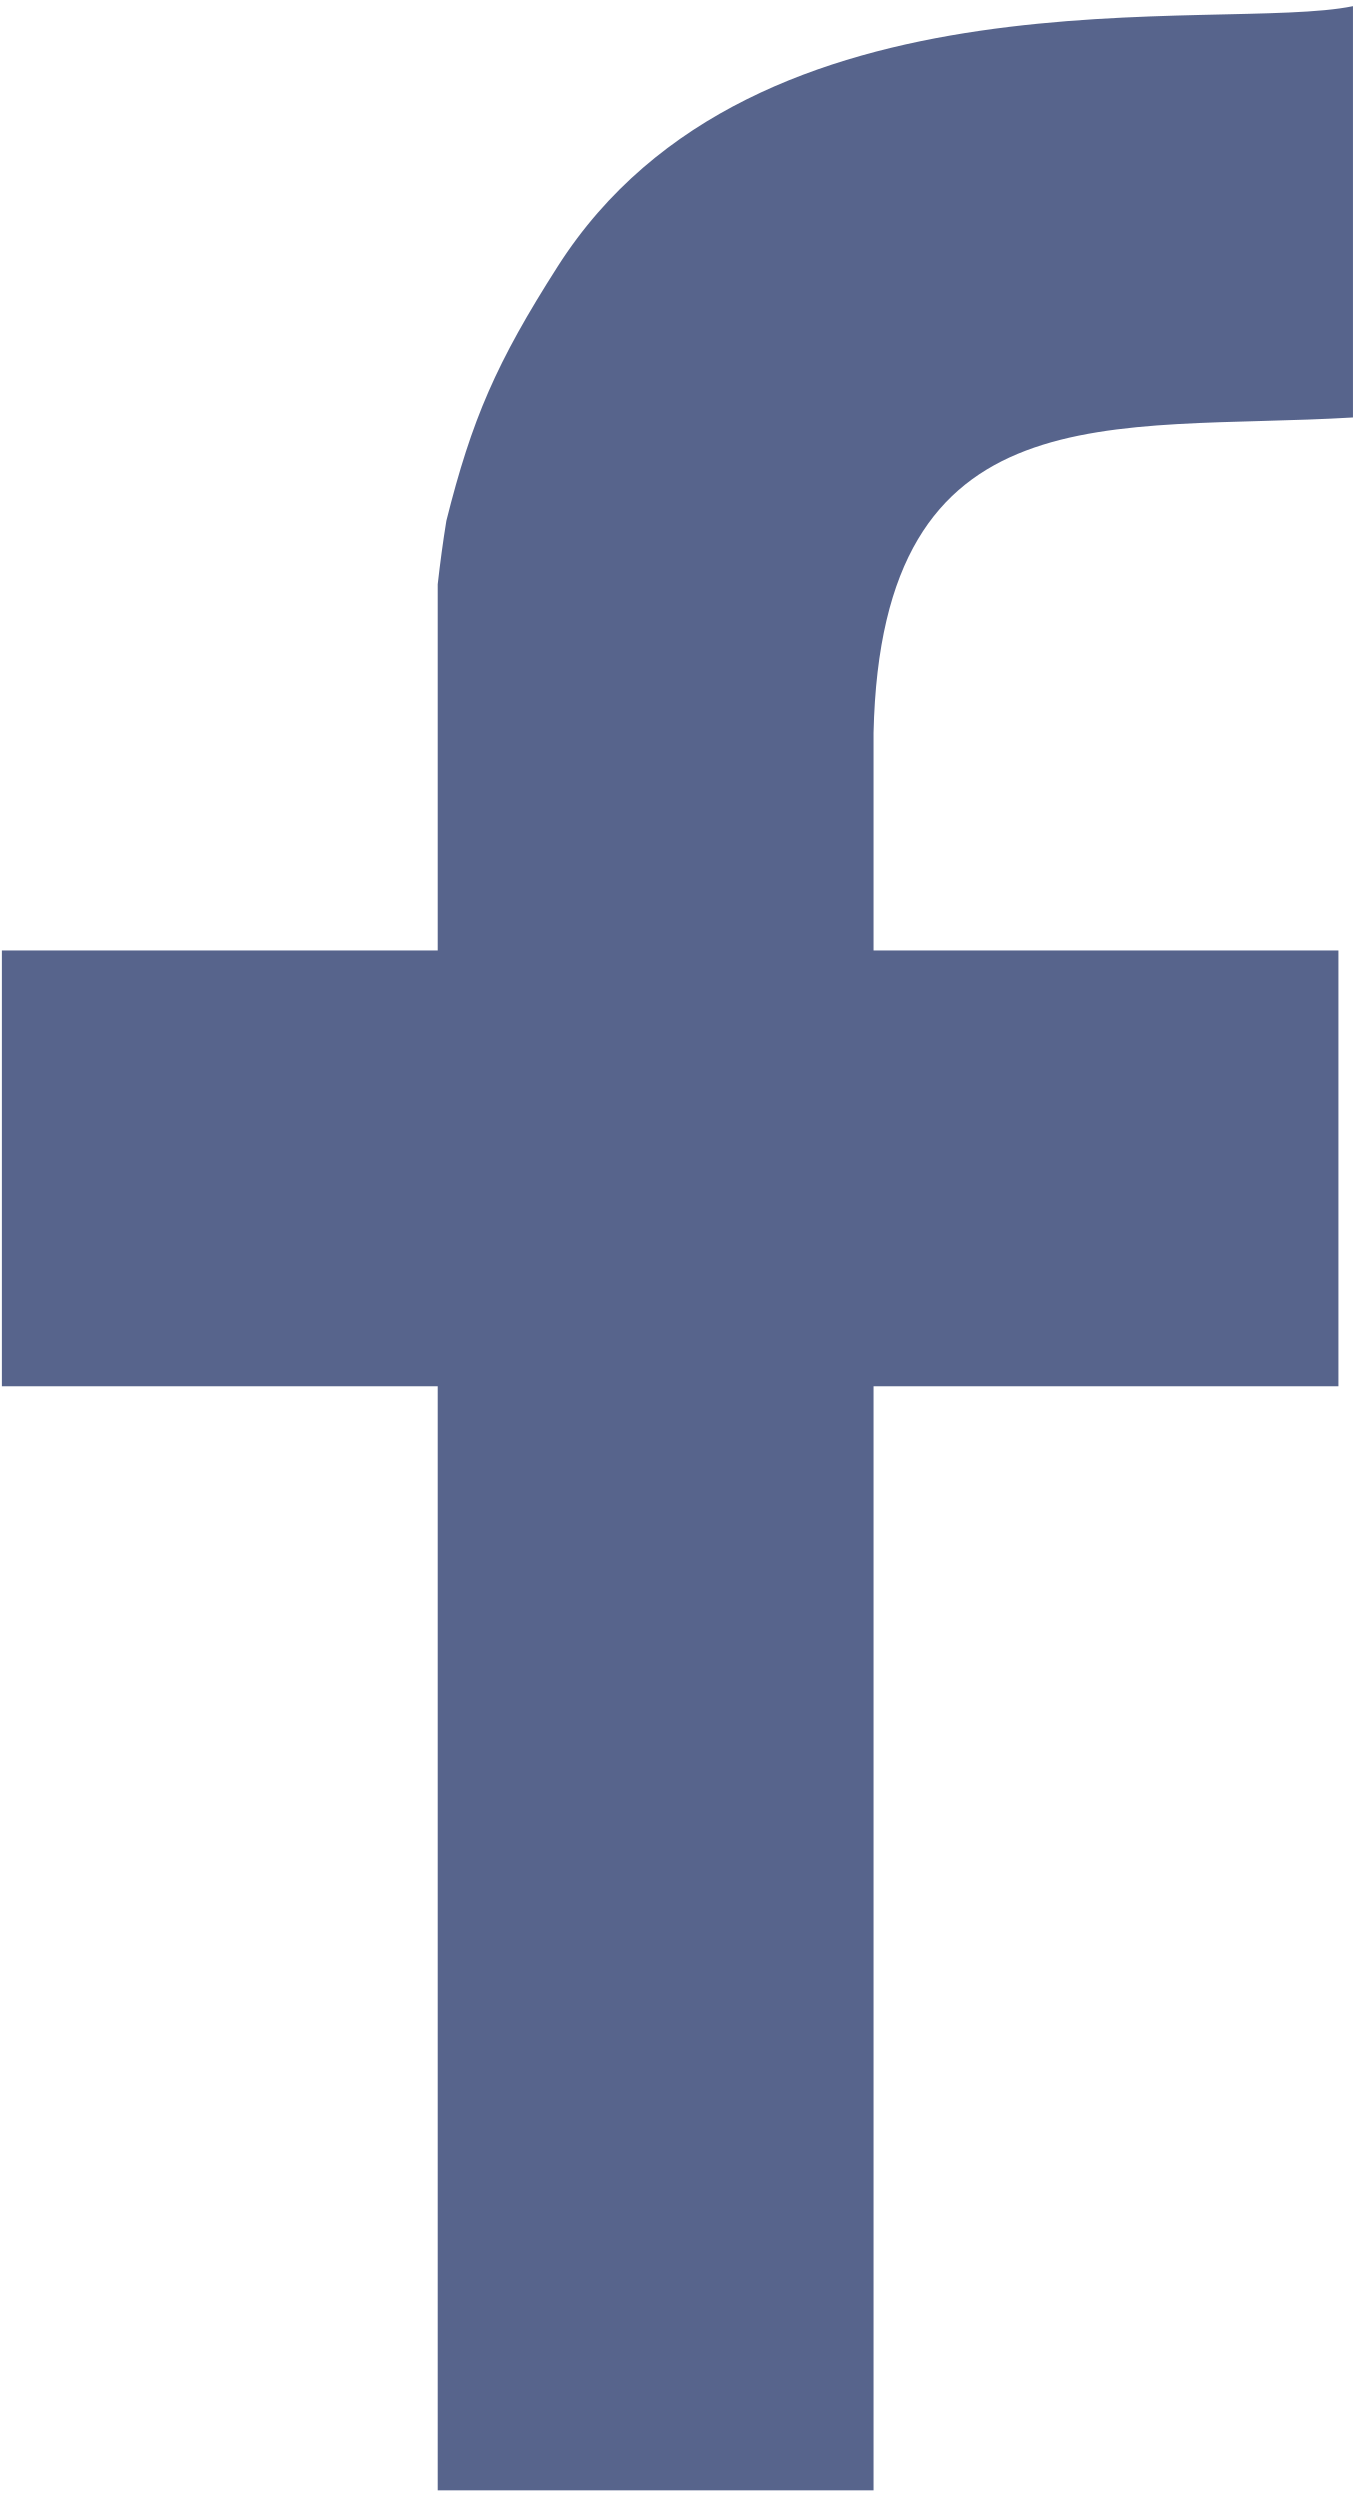
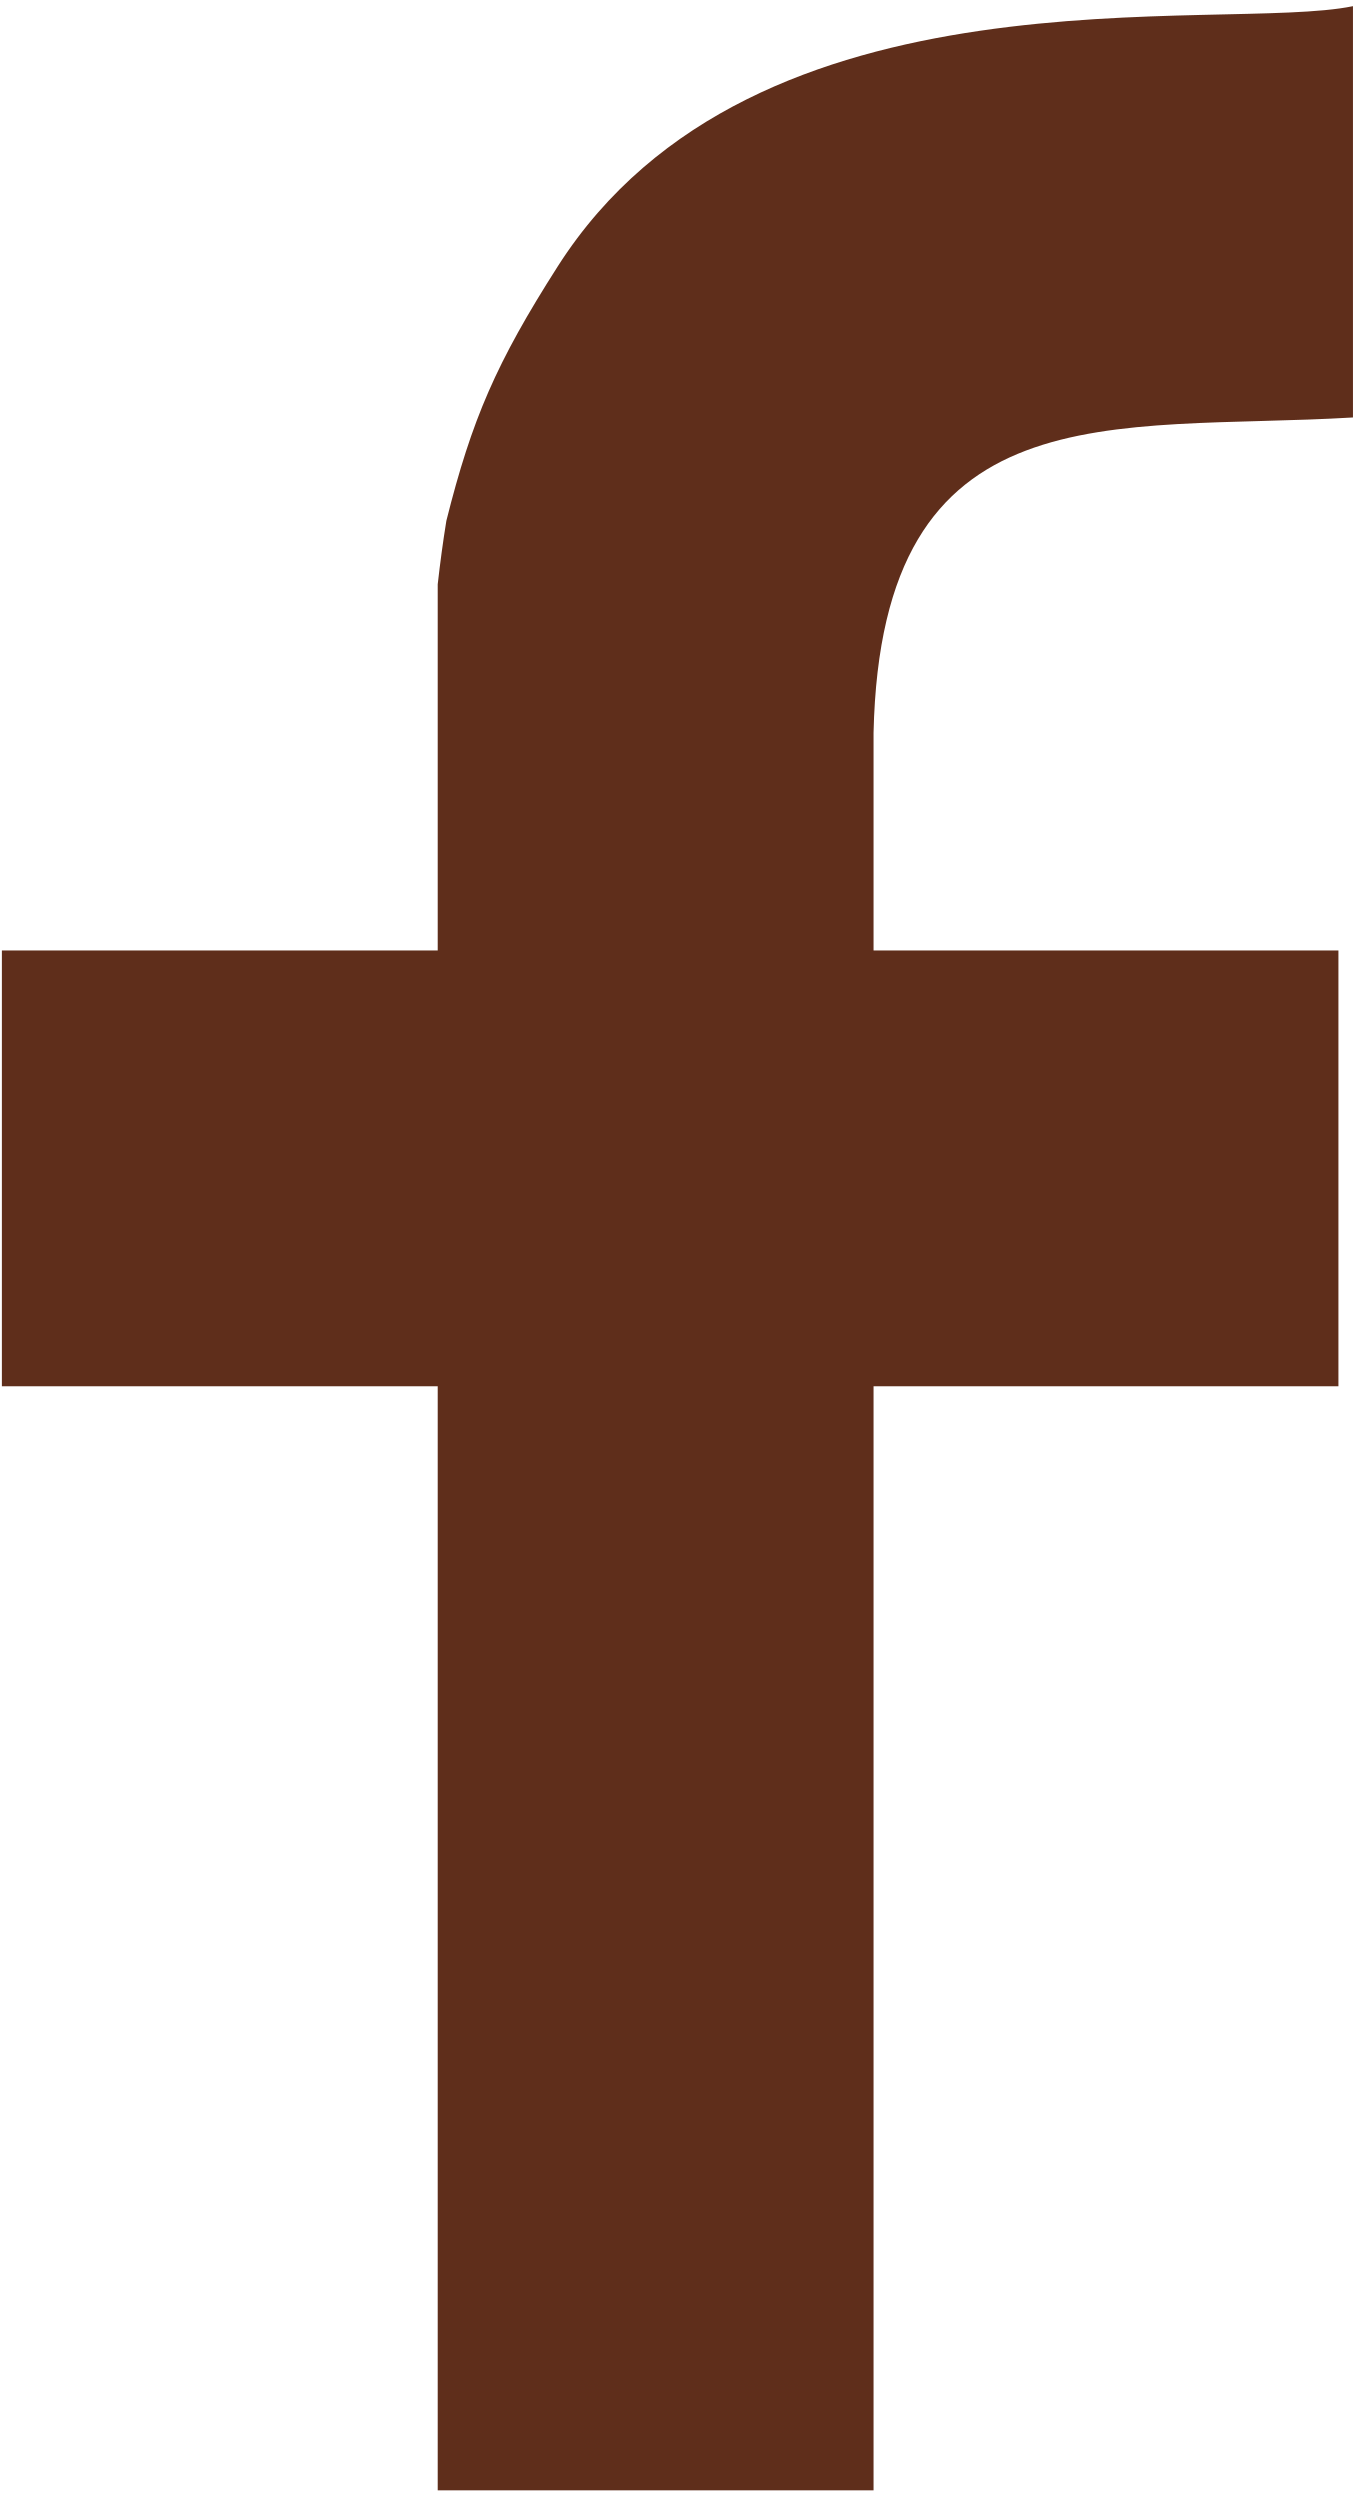
<svg xmlns="http://www.w3.org/2000/svg" width="44px" height="81px" viewBox="0 0 44 81" version="1.1">
  <defs />
  <g id="Page-1" stroke="none" stroke-width="1" fill="none" fill-rule="evenodd">
-     <g id="facebook-white" fill="#57648C" fill-rule="nonzero">
+     <g id="facebook" fill="#5F2E1B" fill-rule="nonzero">
      <path d="M43.836,0.2 C39.563,1.081 24.452,-1.361 18.074,8.626 C16.076,11.755 15.288,13.582 14.462,16.874 C14.353,17.546 14.26,18.236 14.182,18.932 L14.182,30.794 L0.061,30.794 L0.061,44.914 L14.182,44.914 L14.182,80.687 L28.303,80.687 L28.303,44.914 L43.365,44.914 L43.365,30.794 L28.303,30.794 L28.303,23.74 C28.557,12.522 36.026,13.991 43.836,13.526 L43.836,0.2 Z" id="Shape" />
    </g>
  </g>
</svg>
